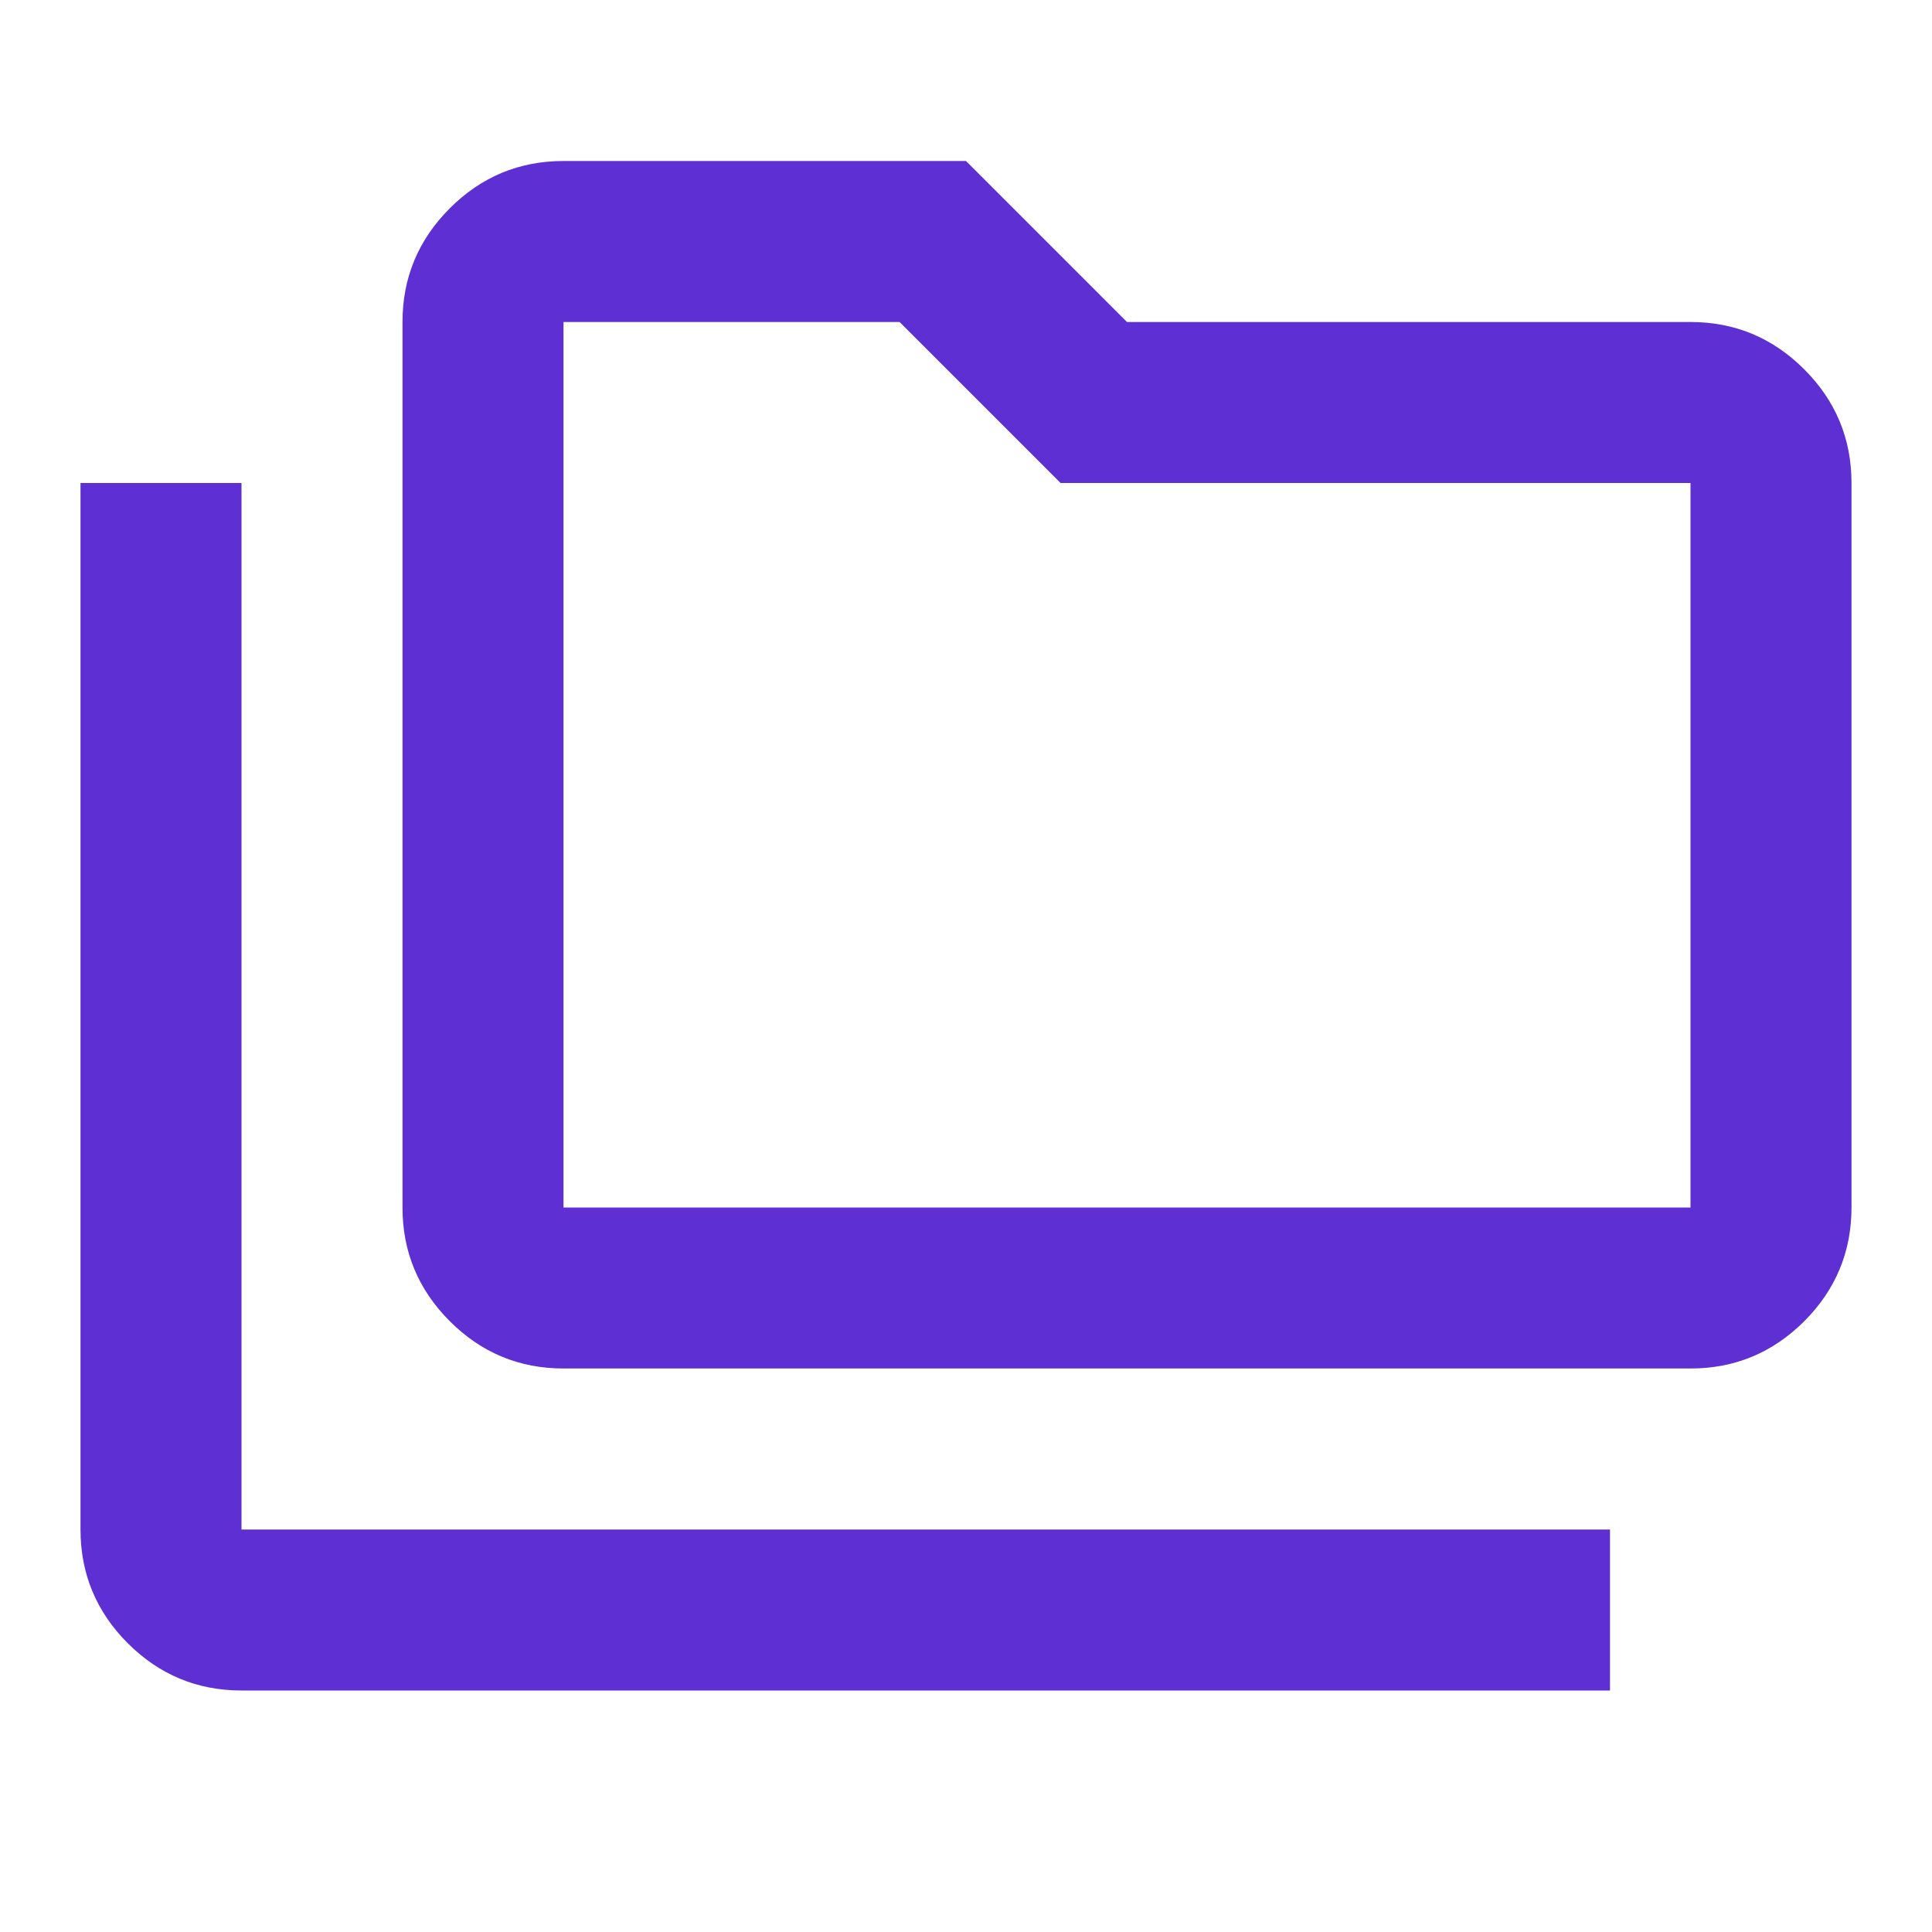
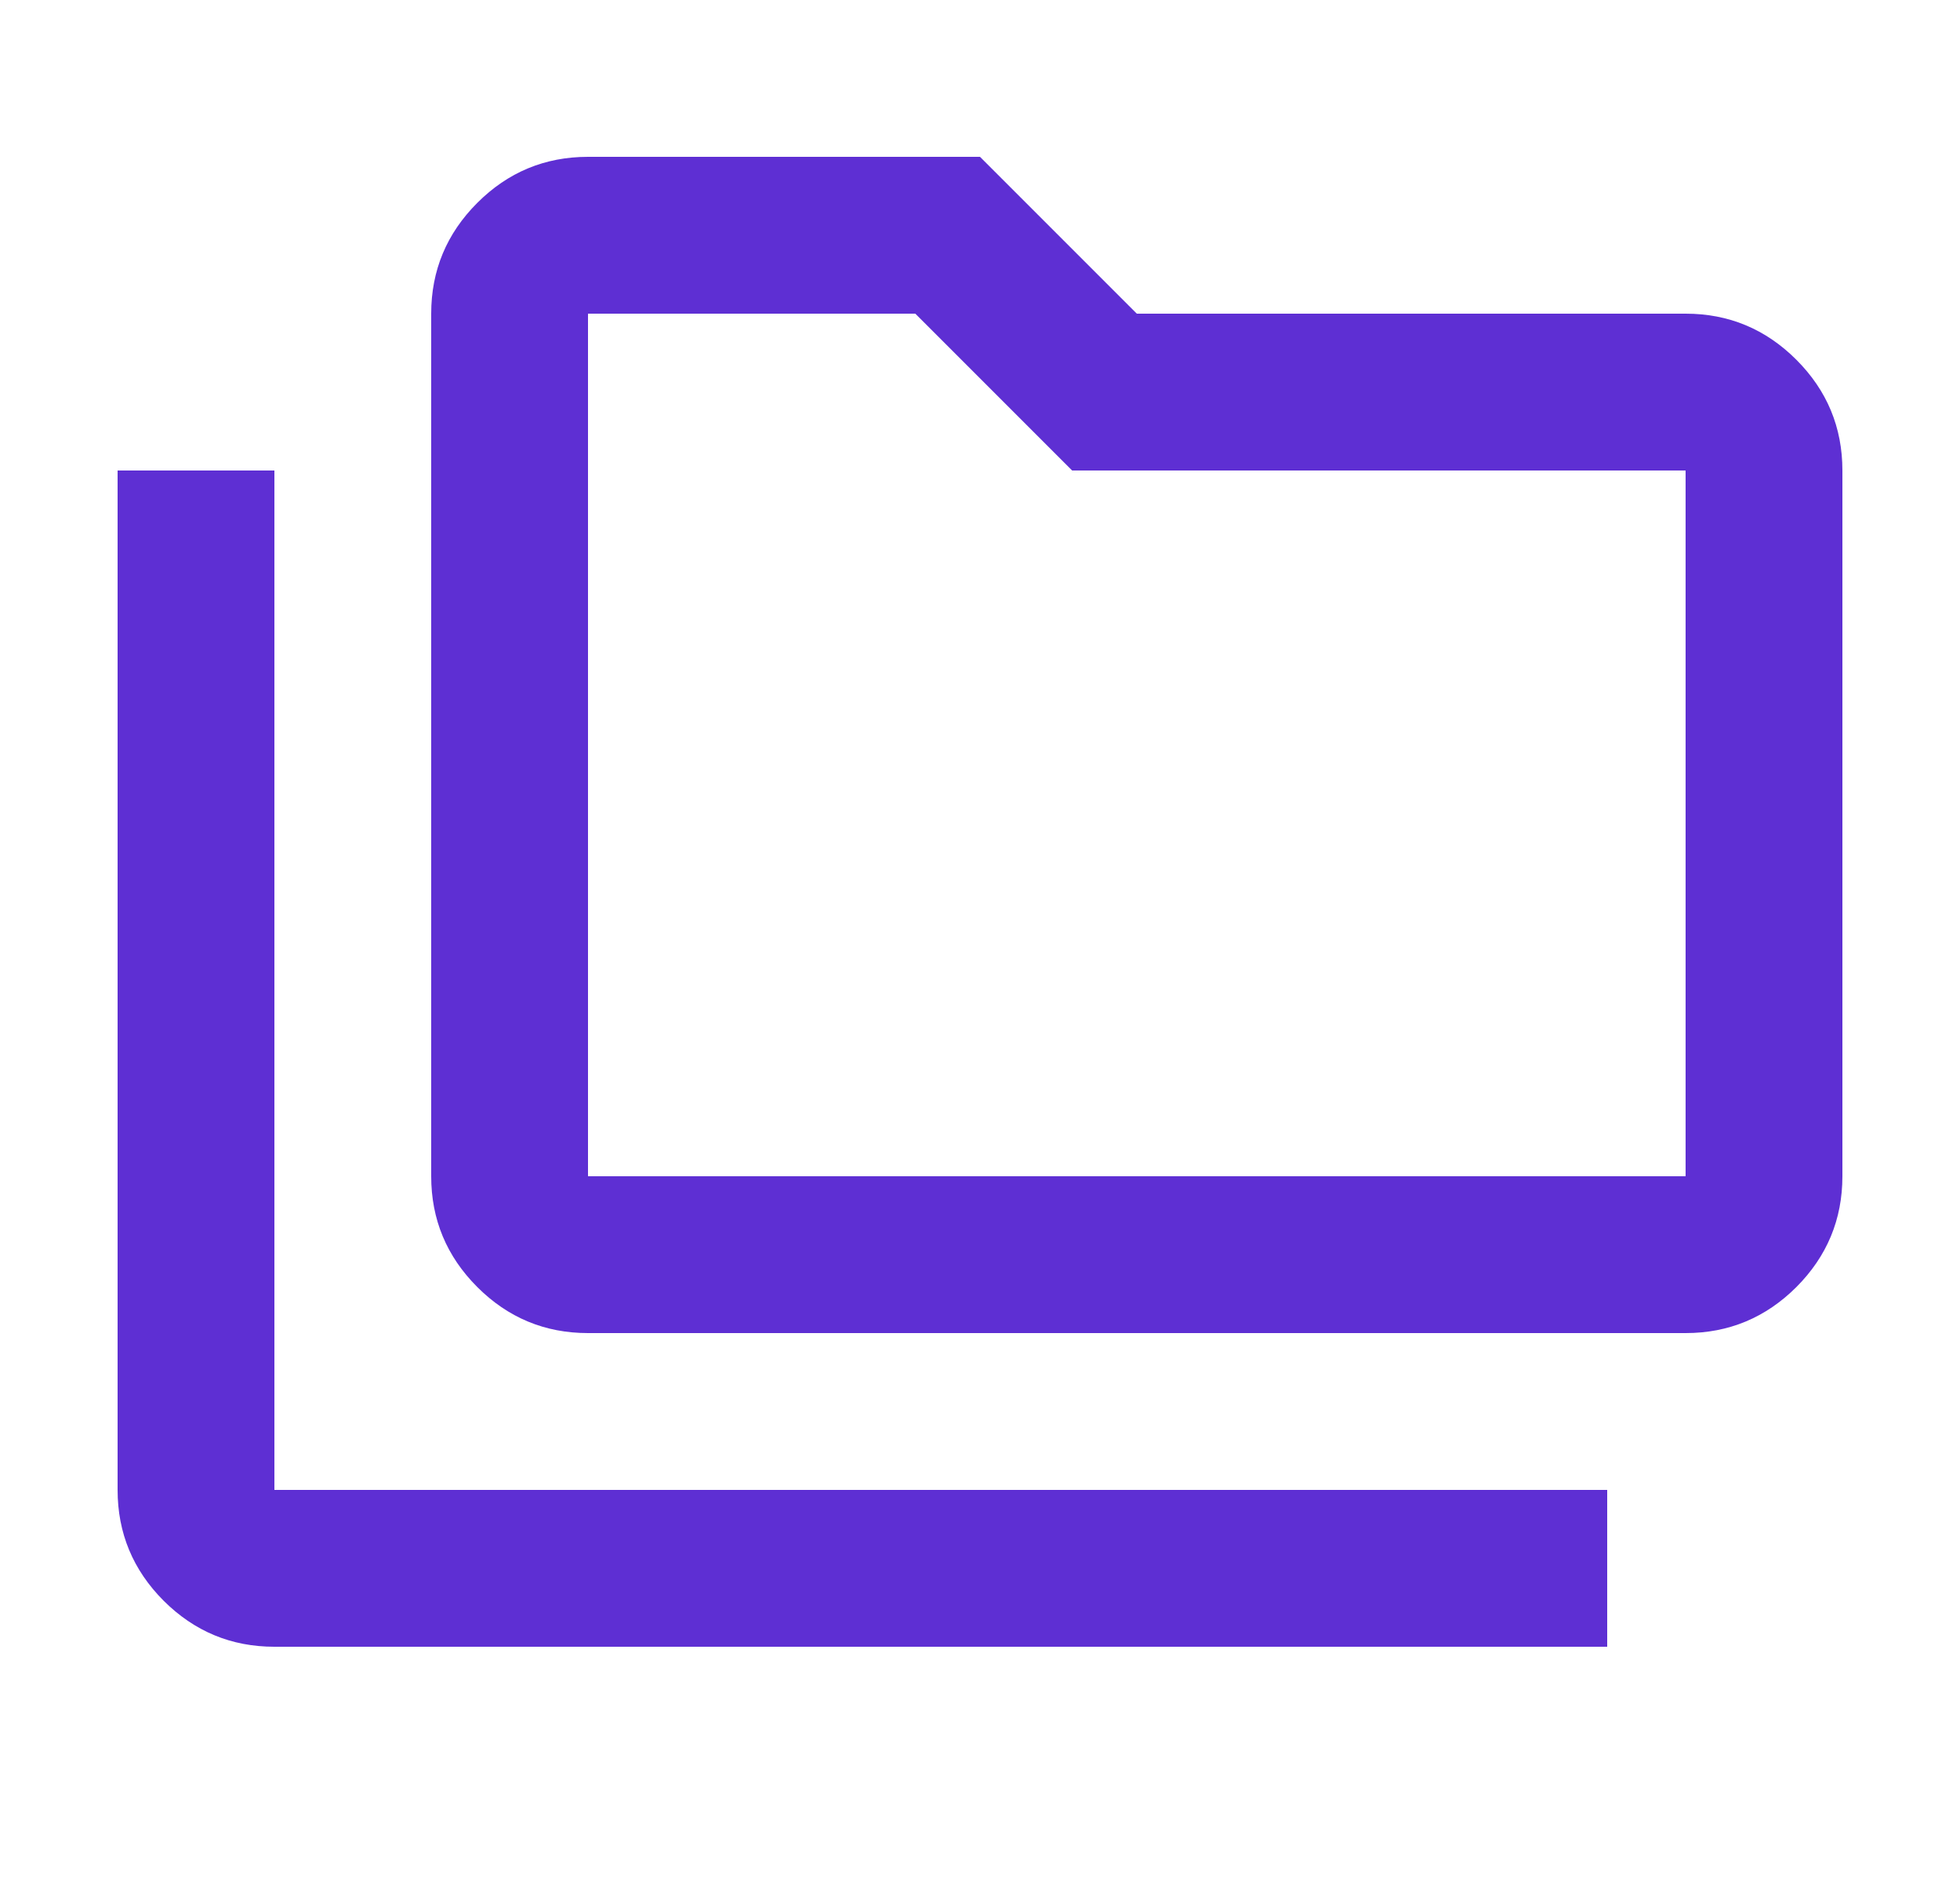
- <svg xmlns="http://www.w3.org/2000/svg" width="24" height="24" viewBox="0 0 24 24" fill="none">
-   <mask id="mask0_856_1176" style="mask-type:alpha" maskUnits="userSpaceOnUse" x="0" y="0" width="24" height="24">
-     <rect width="24" height="24" fill="#D9D9D9" />
+ <svg xmlns="http://www.w3.org/2000/svg" width="25" height="24" viewBox="0 0 25 24" fill="none">
+   <mask id="mask0_948_129" style="mask-type:alpha" maskUnits="userSpaceOnUse" x="0" y="0" width="25" height="24">
+     <rect x="0.5" width="24" height="24" fill="#D9D9D9" />
  </mask>
-   <g mask="url(#mask0_856_1176)">
-     <path d="M3 21C2.45 21 1.979 20.804 1.587 20.413C1.196 20.021 1 19.55 1 19V6H3V19H20V21H3ZM7 17C6.45 17 5.979 16.804 5.588 16.413C5.196 16.021 5 15.55 5 15V4C5 3.45 5.196 2.979 5.588 2.587C5.979 2.196 6.45 2 7 2H12L14 4H21C21.55 4 22.021 4.196 22.413 4.588C22.804 4.979 23 5.45 23 6V15C23 15.55 22.804 16.021 22.413 16.413C22.021 16.804 21.55 17 21 17H7ZM7 15H21V6H13.175L11.175 4H7V15Z" fill="#5E2FD3" />
+   <g mask="url(#mask0_948_129)">
+     <path d="M3.5 21C2.95 21 2.479 20.804 2.087 20.413C1.696 20.021 1.5 19.55 1.5 19V6H3.5V19H20.5V21H3.5ZM7.5 17C6.95 17 6.479 16.804 6.088 16.413C5.696 16.021 5.5 15.55 5.5 15V4C5.5 3.45 5.696 2.979 6.088 2.587C6.479 2.196 6.95 2 7.5 2H12.5L14.5 4H21.5C22.05 4 22.521 4.196 22.913 4.588C23.304 4.979 23.5 5.45 23.5 6V15C23.5 15.55 23.304 16.021 22.913 16.413C22.521 16.804 22.05 17 21.5 17H7.5ZM7.5 15H21.5V6H13.675L11.675 4H7.5V15Z" fill="#5E2FD3" />
  </g>
</svg>
